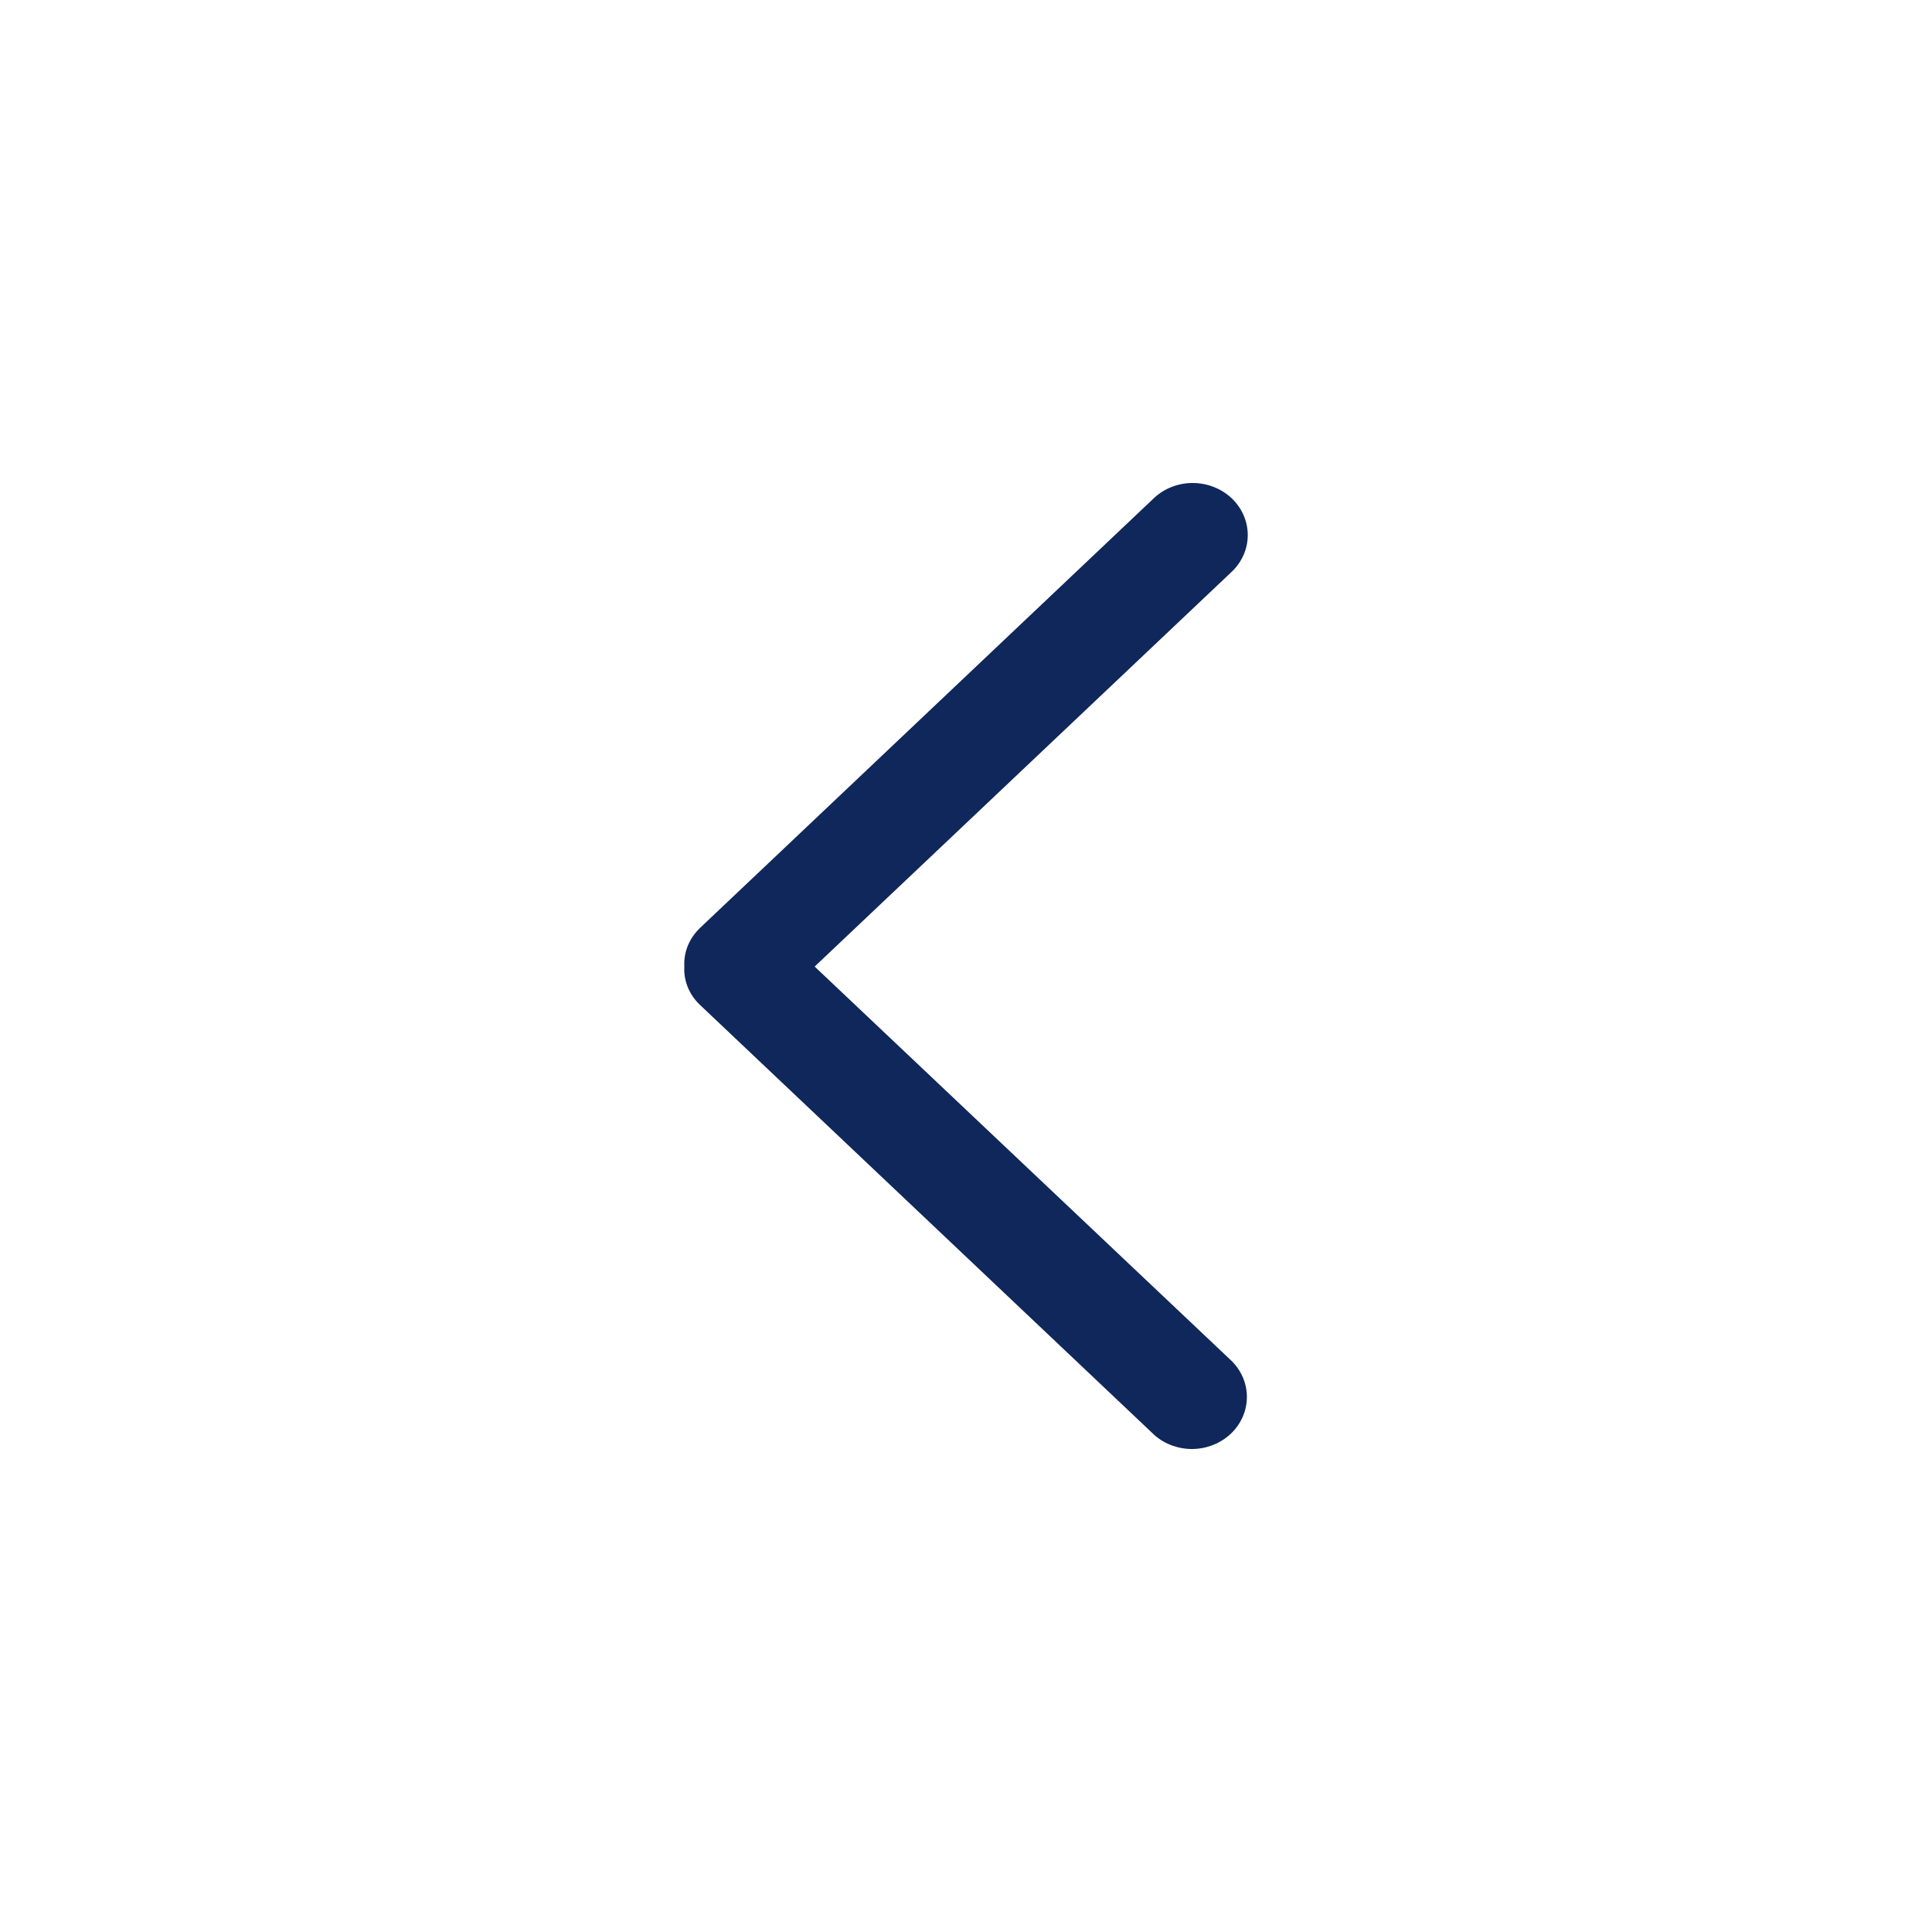
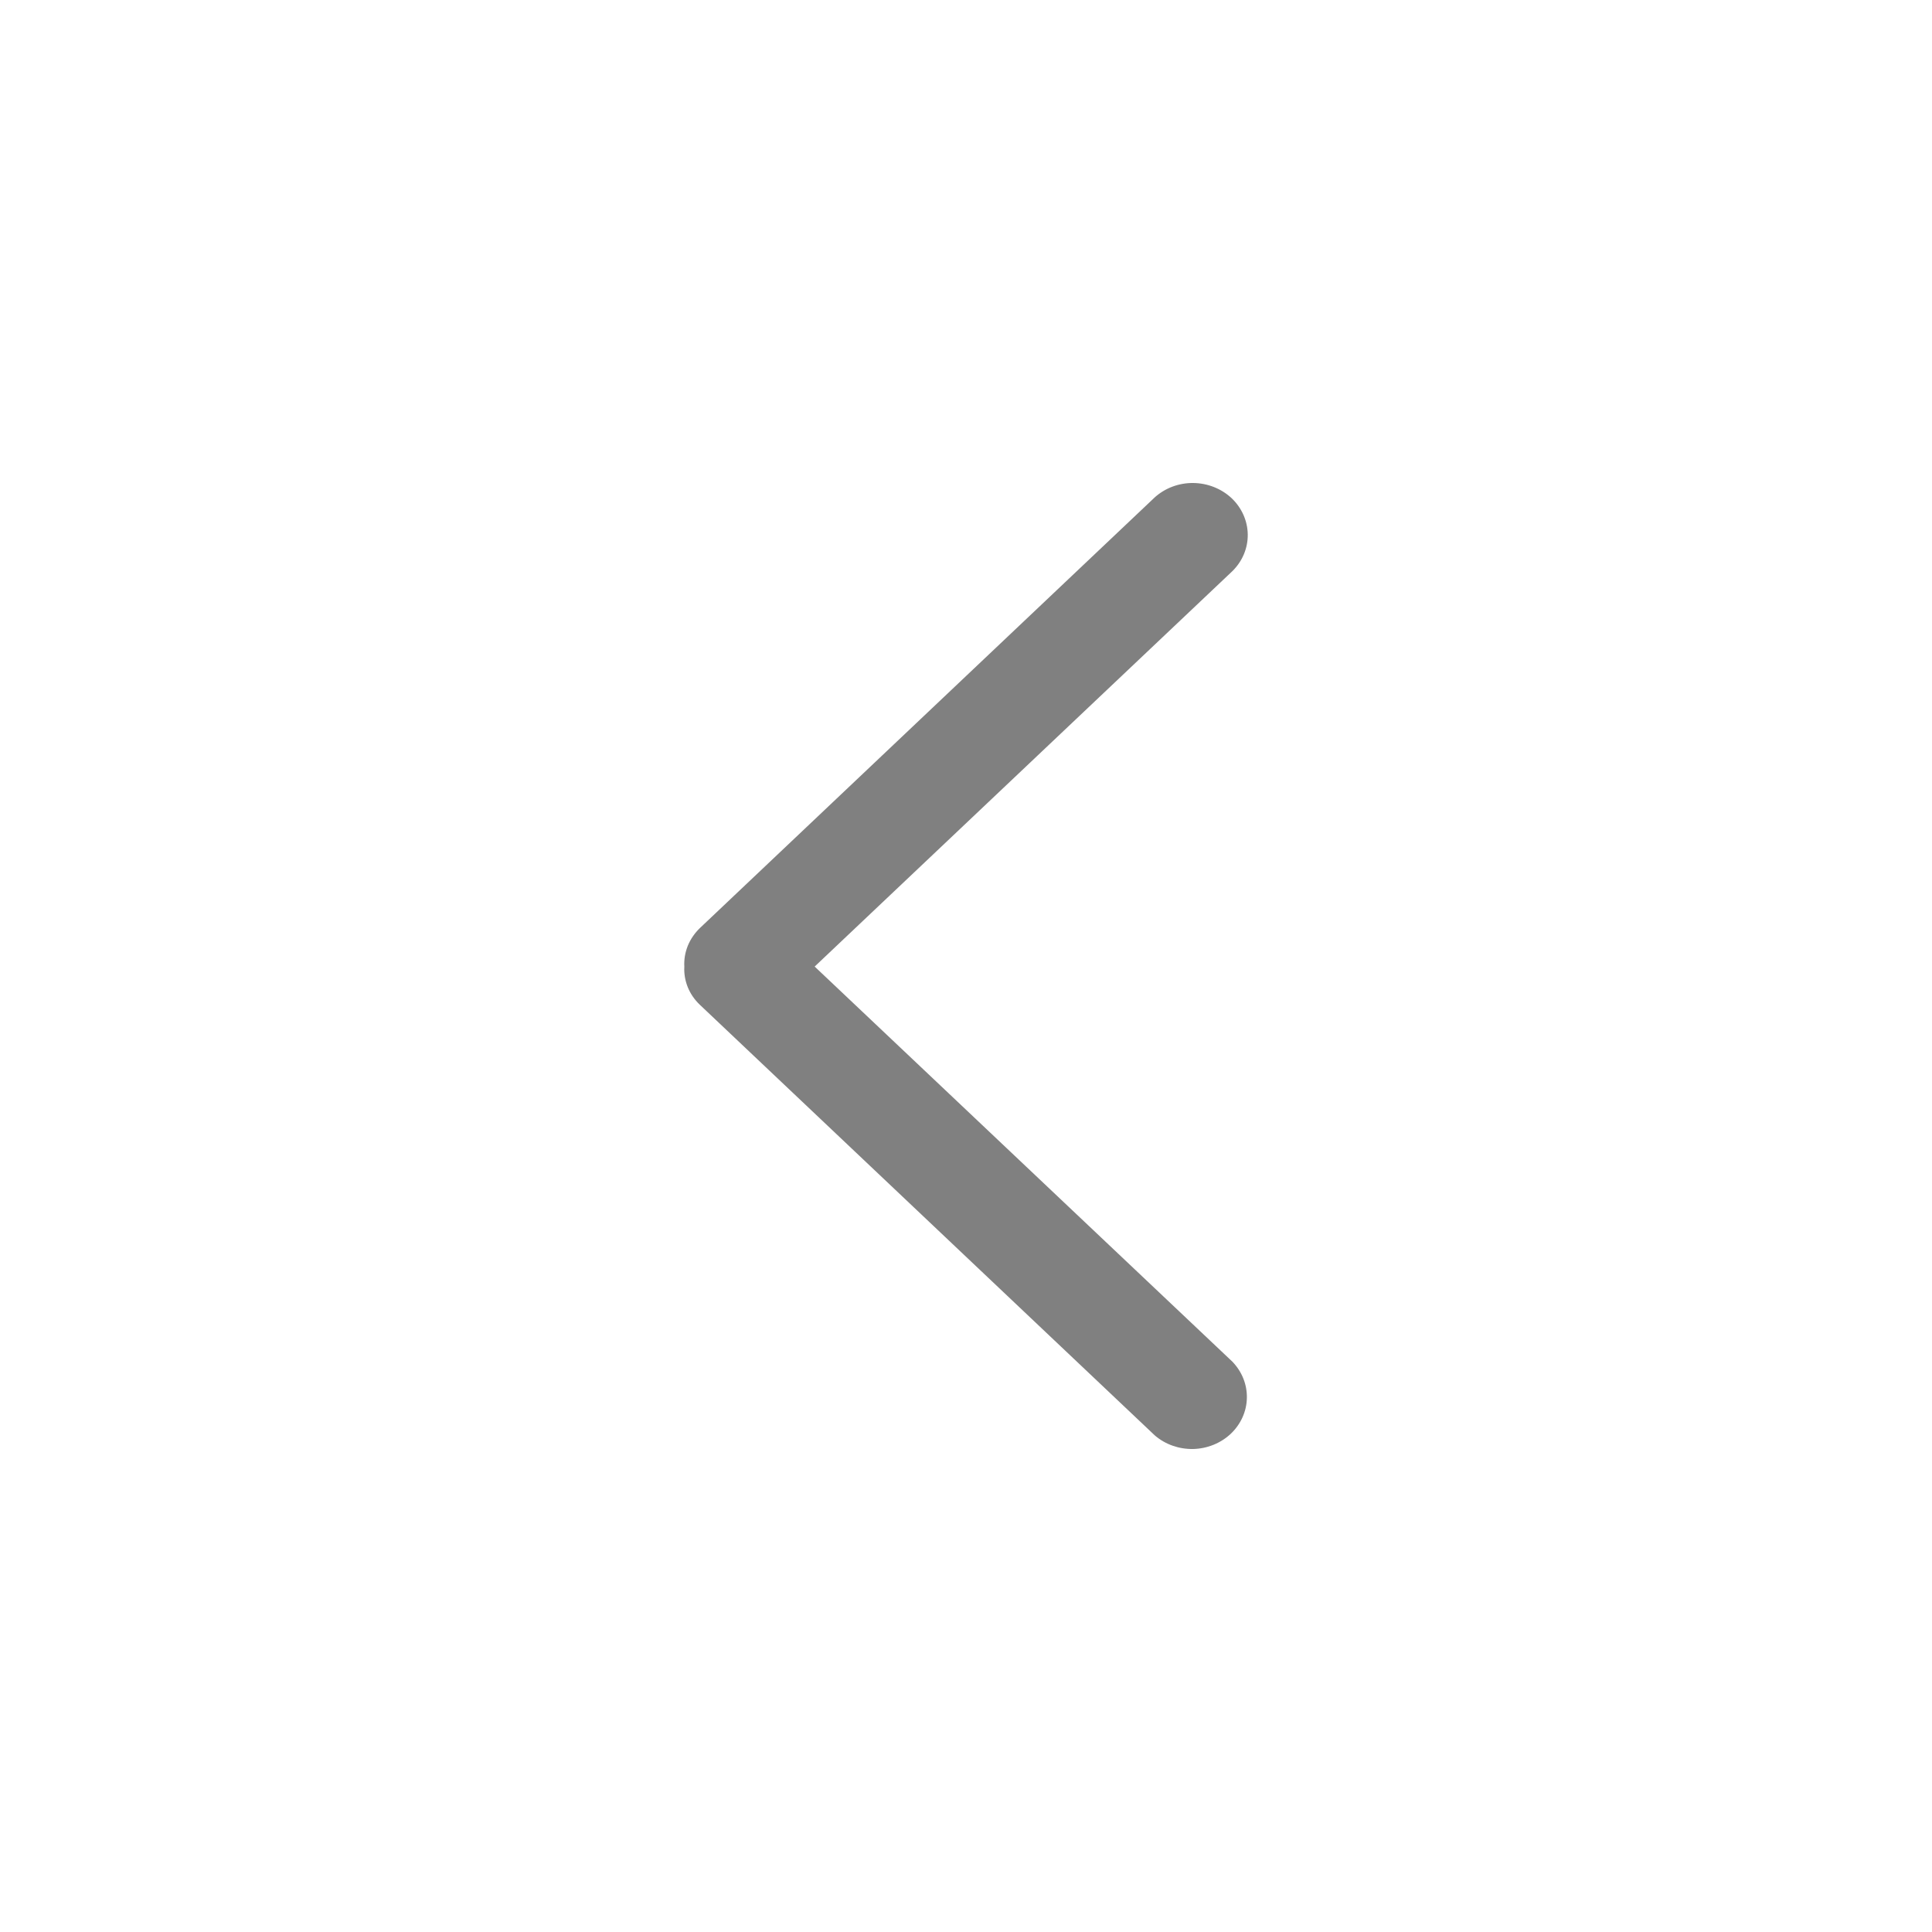
- <svg xmlns="http://www.w3.org/2000/svg" width="24" height="24" viewBox="0 0 24 24" fill="#10275B">
+ <svg xmlns="http://www.w3.org/2000/svg" width="24" height="24" viewBox="0 0 24 24" fill="grey">
  <g>
    <path d="M8.501 12.008C8.496 12.095 8.511 12.182 8.544 12.264C8.577 12.345 8.628 12.419 8.693 12.481L14.344 17.83C14.474 17.943 14.645 18.003 14.821 18C14.997 17.996 15.165 17.928 15.29 17.81C15.414 17.692 15.486 17.533 15.489 17.366C15.493 17.2 15.428 17.038 15.309 16.915L10.12 12.007L15.309 7.095C15.433 6.973 15.502 6.81 15.5 6.64C15.498 6.471 15.426 6.309 15.3 6.189C15.173 6.07 15.002 6.002 14.823 6C14.644 5.998 14.472 6.063 14.343 6.18L8.694 11.529C8.629 11.592 8.578 11.666 8.544 11.749C8.511 11.831 8.496 11.919 8.501 12.007L8.501 12.008Z" />
  </g>
</svg>
